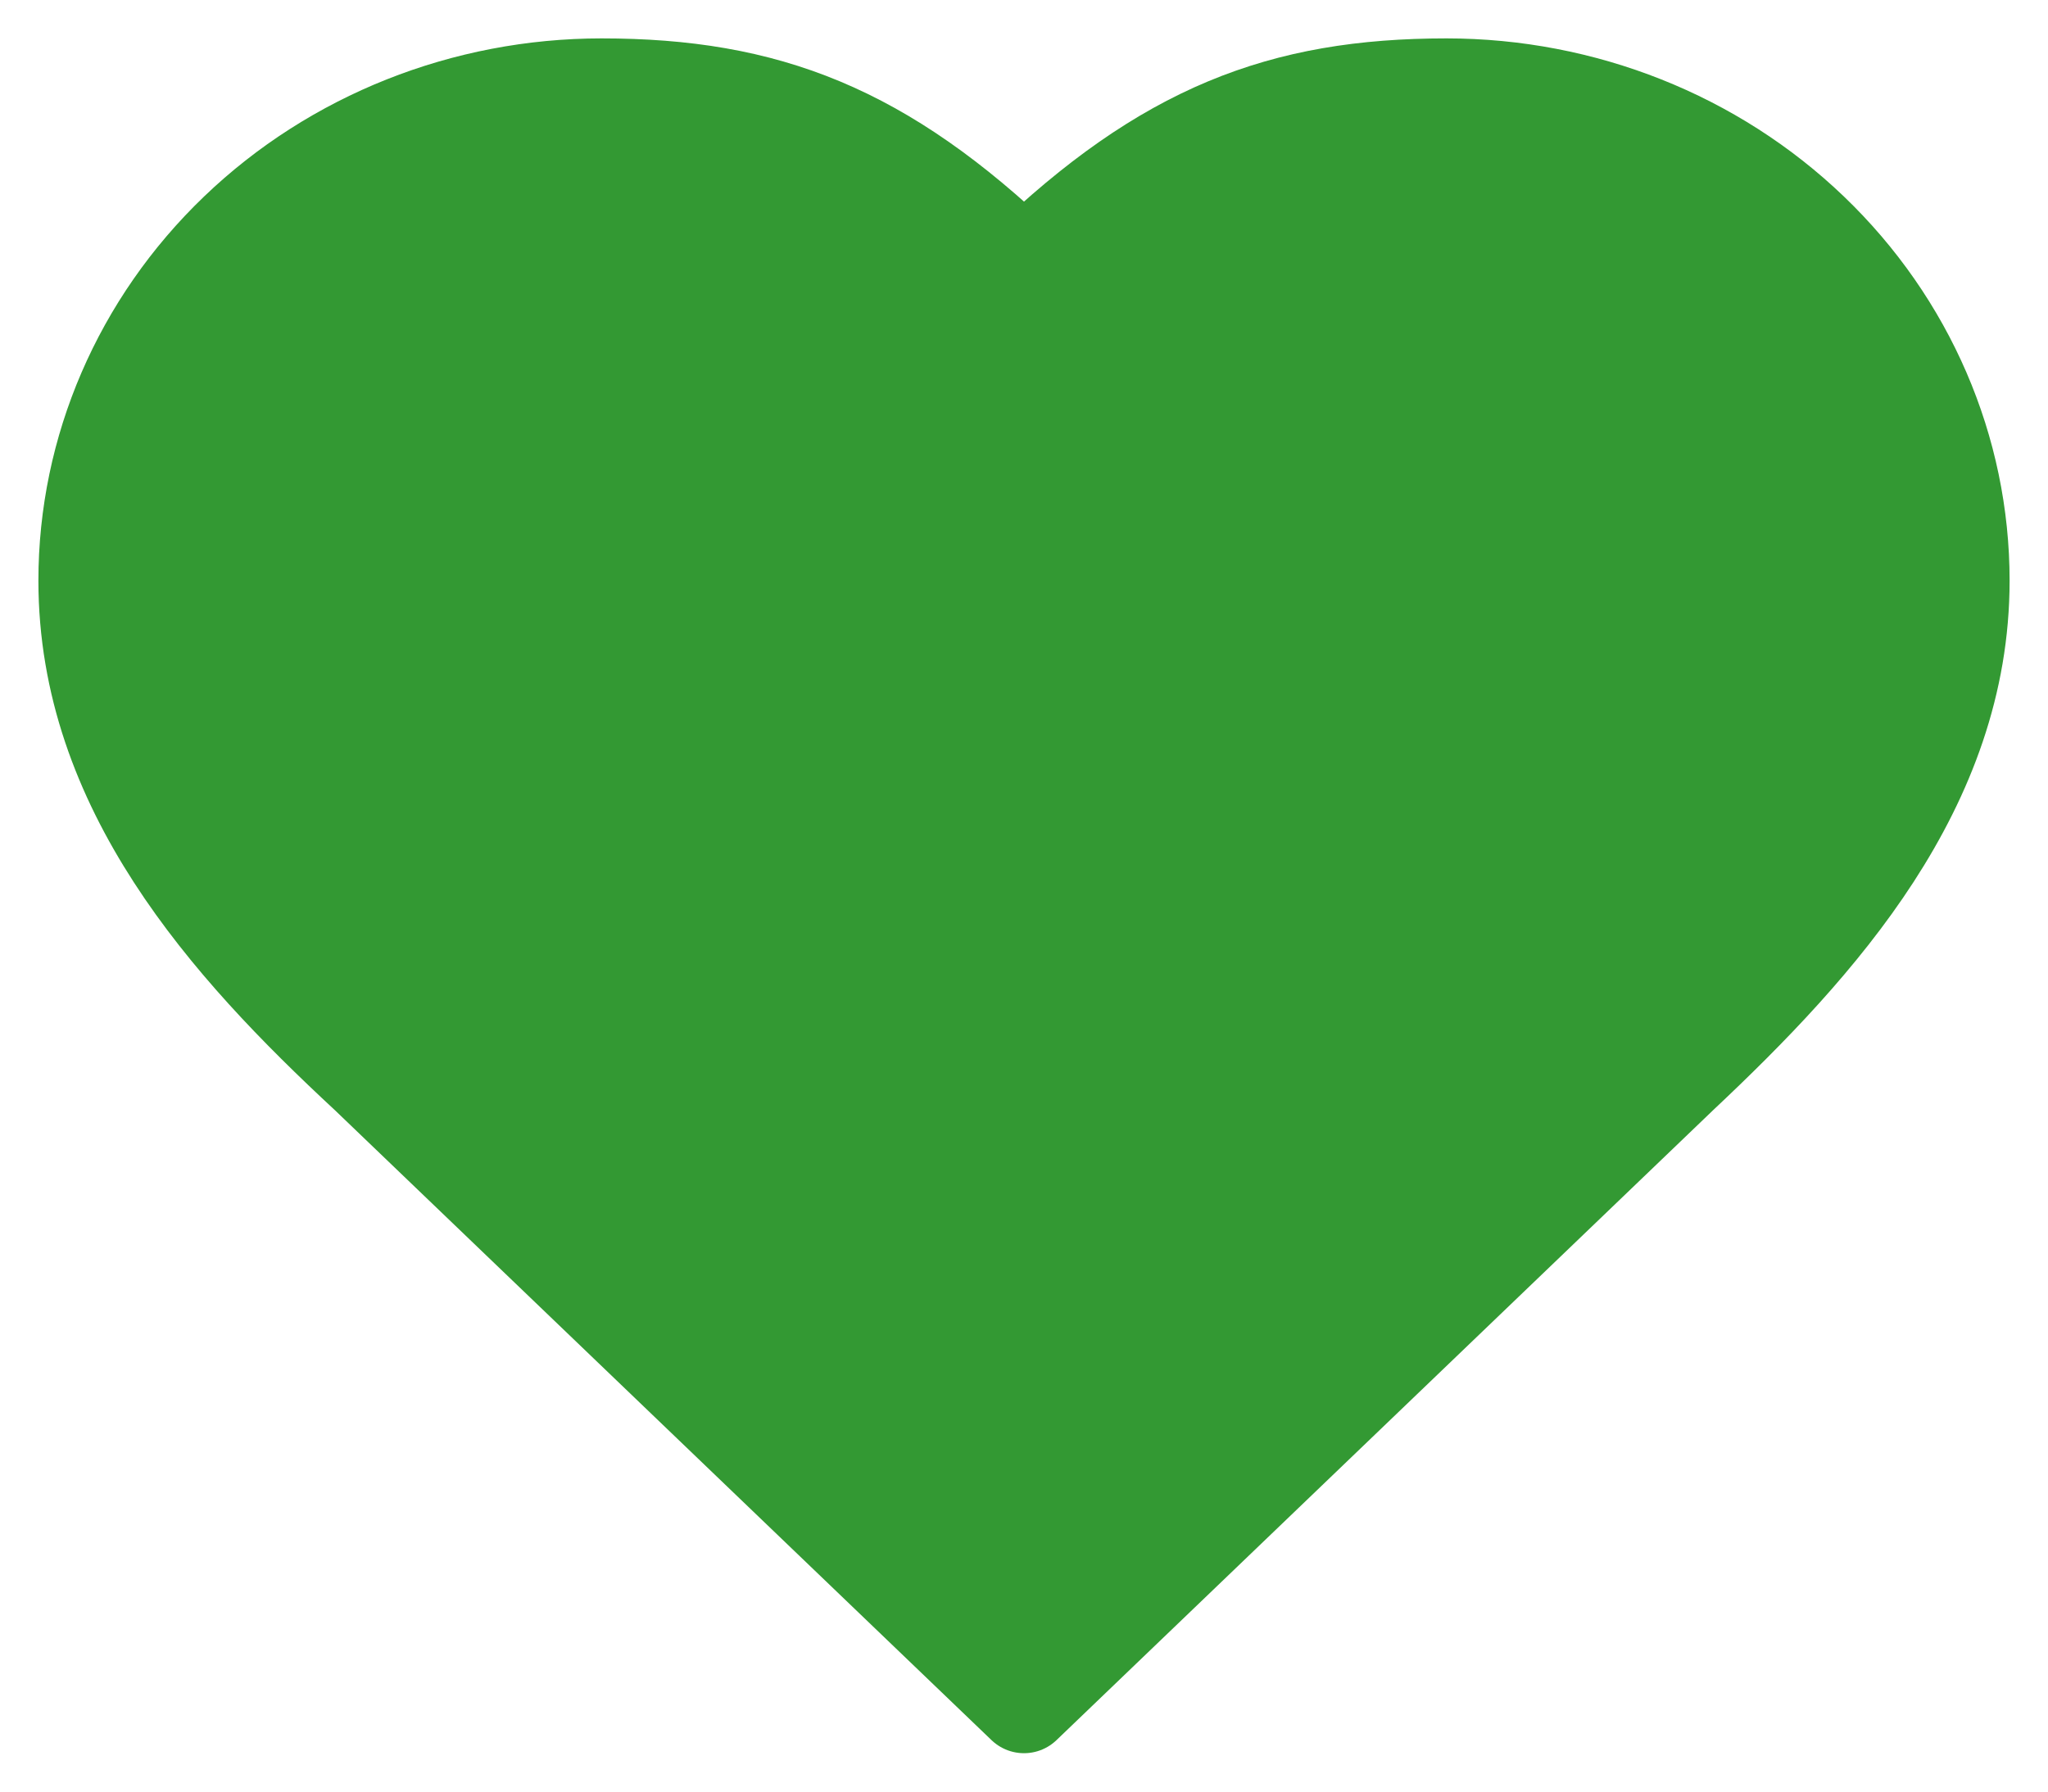
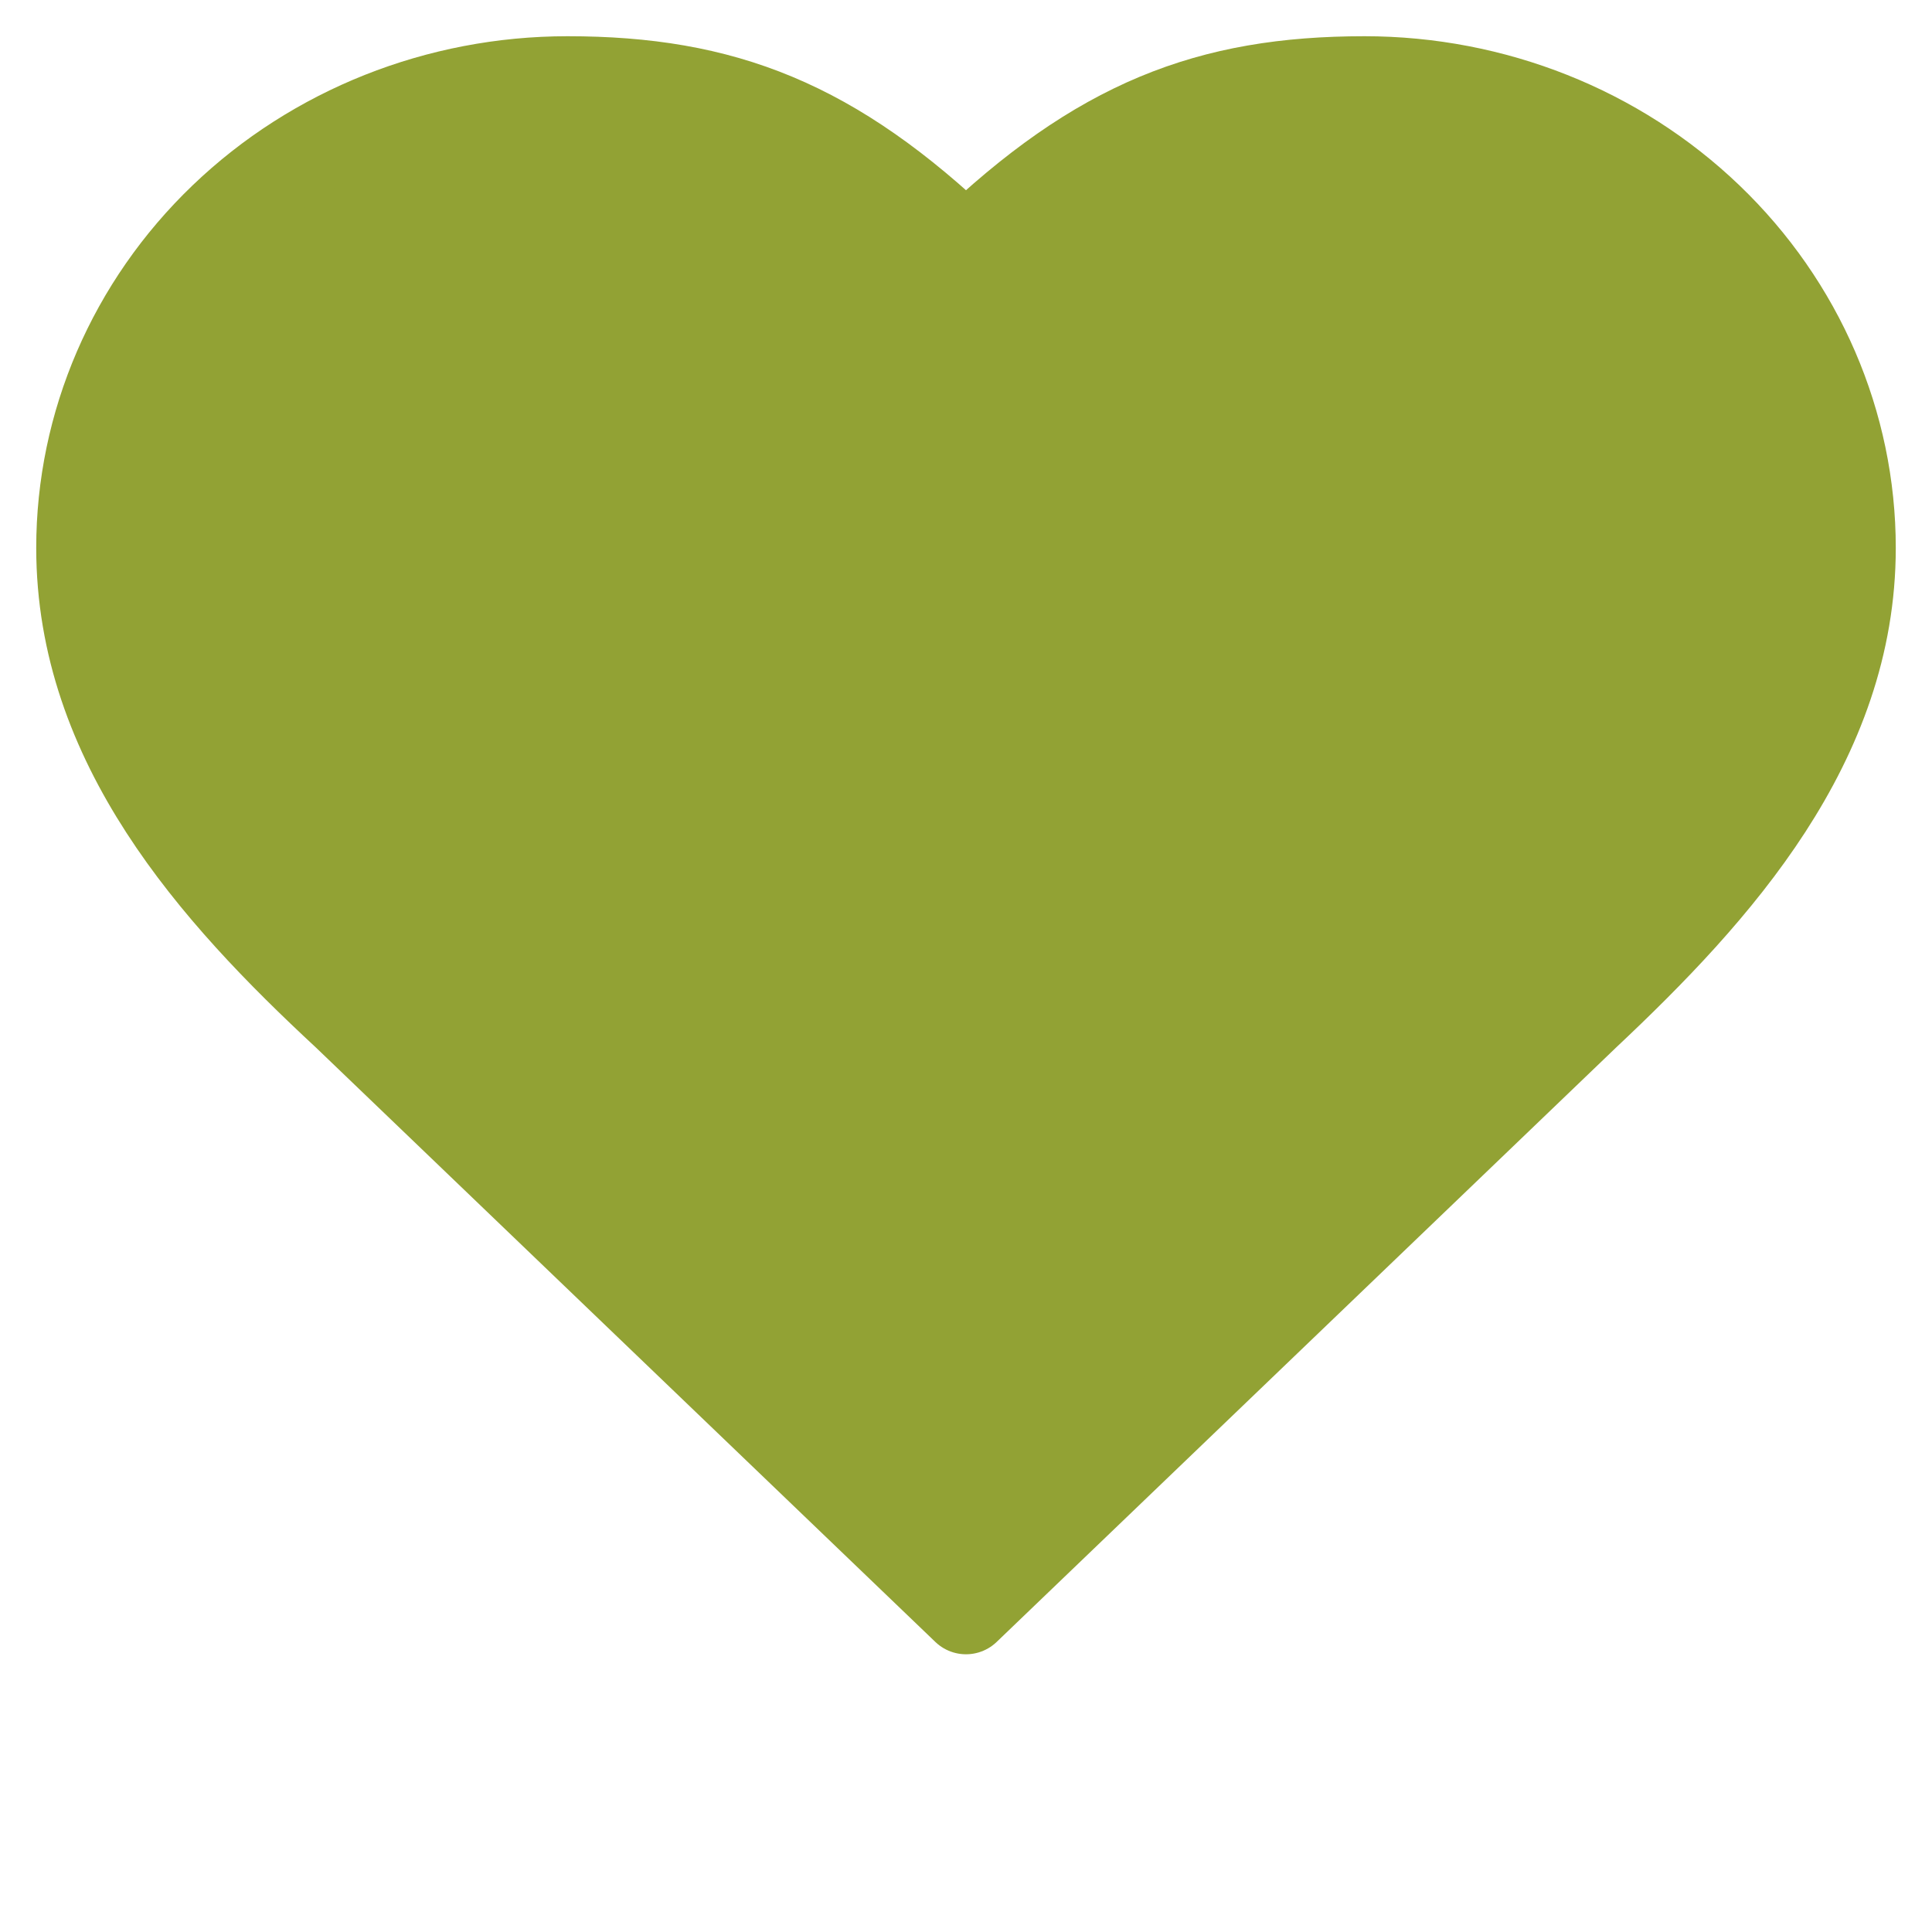
- <svg xmlns="http://www.w3.org/2000/svg" width="48" height="42" viewBox="0 0 48 42" fill="none">
-   <path d="M39.4 25.222C42.678 22.14 46 18.446 46 13.611C46 10.532 44.725 7.578 42.456 5.401C40.187 3.223 37.109 2 33.9 2C30.028 2 27.3 3.056 24 6.222C20.7 3.056 17.972 2 14.1 2C10.891 2 7.813 3.223 5.544 5.401C3.275 7.578 2 10.532 2 13.611C2 18.467 5.3 22.161 8.6 25.222L24 40L39.4 25.222Z" fill="#339933" stroke="#339933" stroke-width="2.2" stroke-linecap="round" stroke-linejoin="round" />
+ <svg xmlns="http://www.w3.org/2000/svg" width="48" height="48" viewBox="0 0 48 48" fill="none">
+   <path d="M39.4 25.222C42.678 22.14 46 18.446 46 13.611C46 10.532 44.725 7.578 42.456 5.401C40.187 3.223 37.109 2 33.9 2C30.028 2 27.3 3.056 24 6.222C20.7 3.056 17.972 2 14.1 2C10.891 2 7.813 3.223 5.544 5.401C3.275 7.578 2 10.532 2 13.611C2 18.467 5.3 22.161 8.6 25.222L24 40L39.4 25.222Z" fill="#92A234" stroke="#92A234" stroke-width="2.2" stroke-linecap="round" stroke-linejoin="round" />
</svg>
